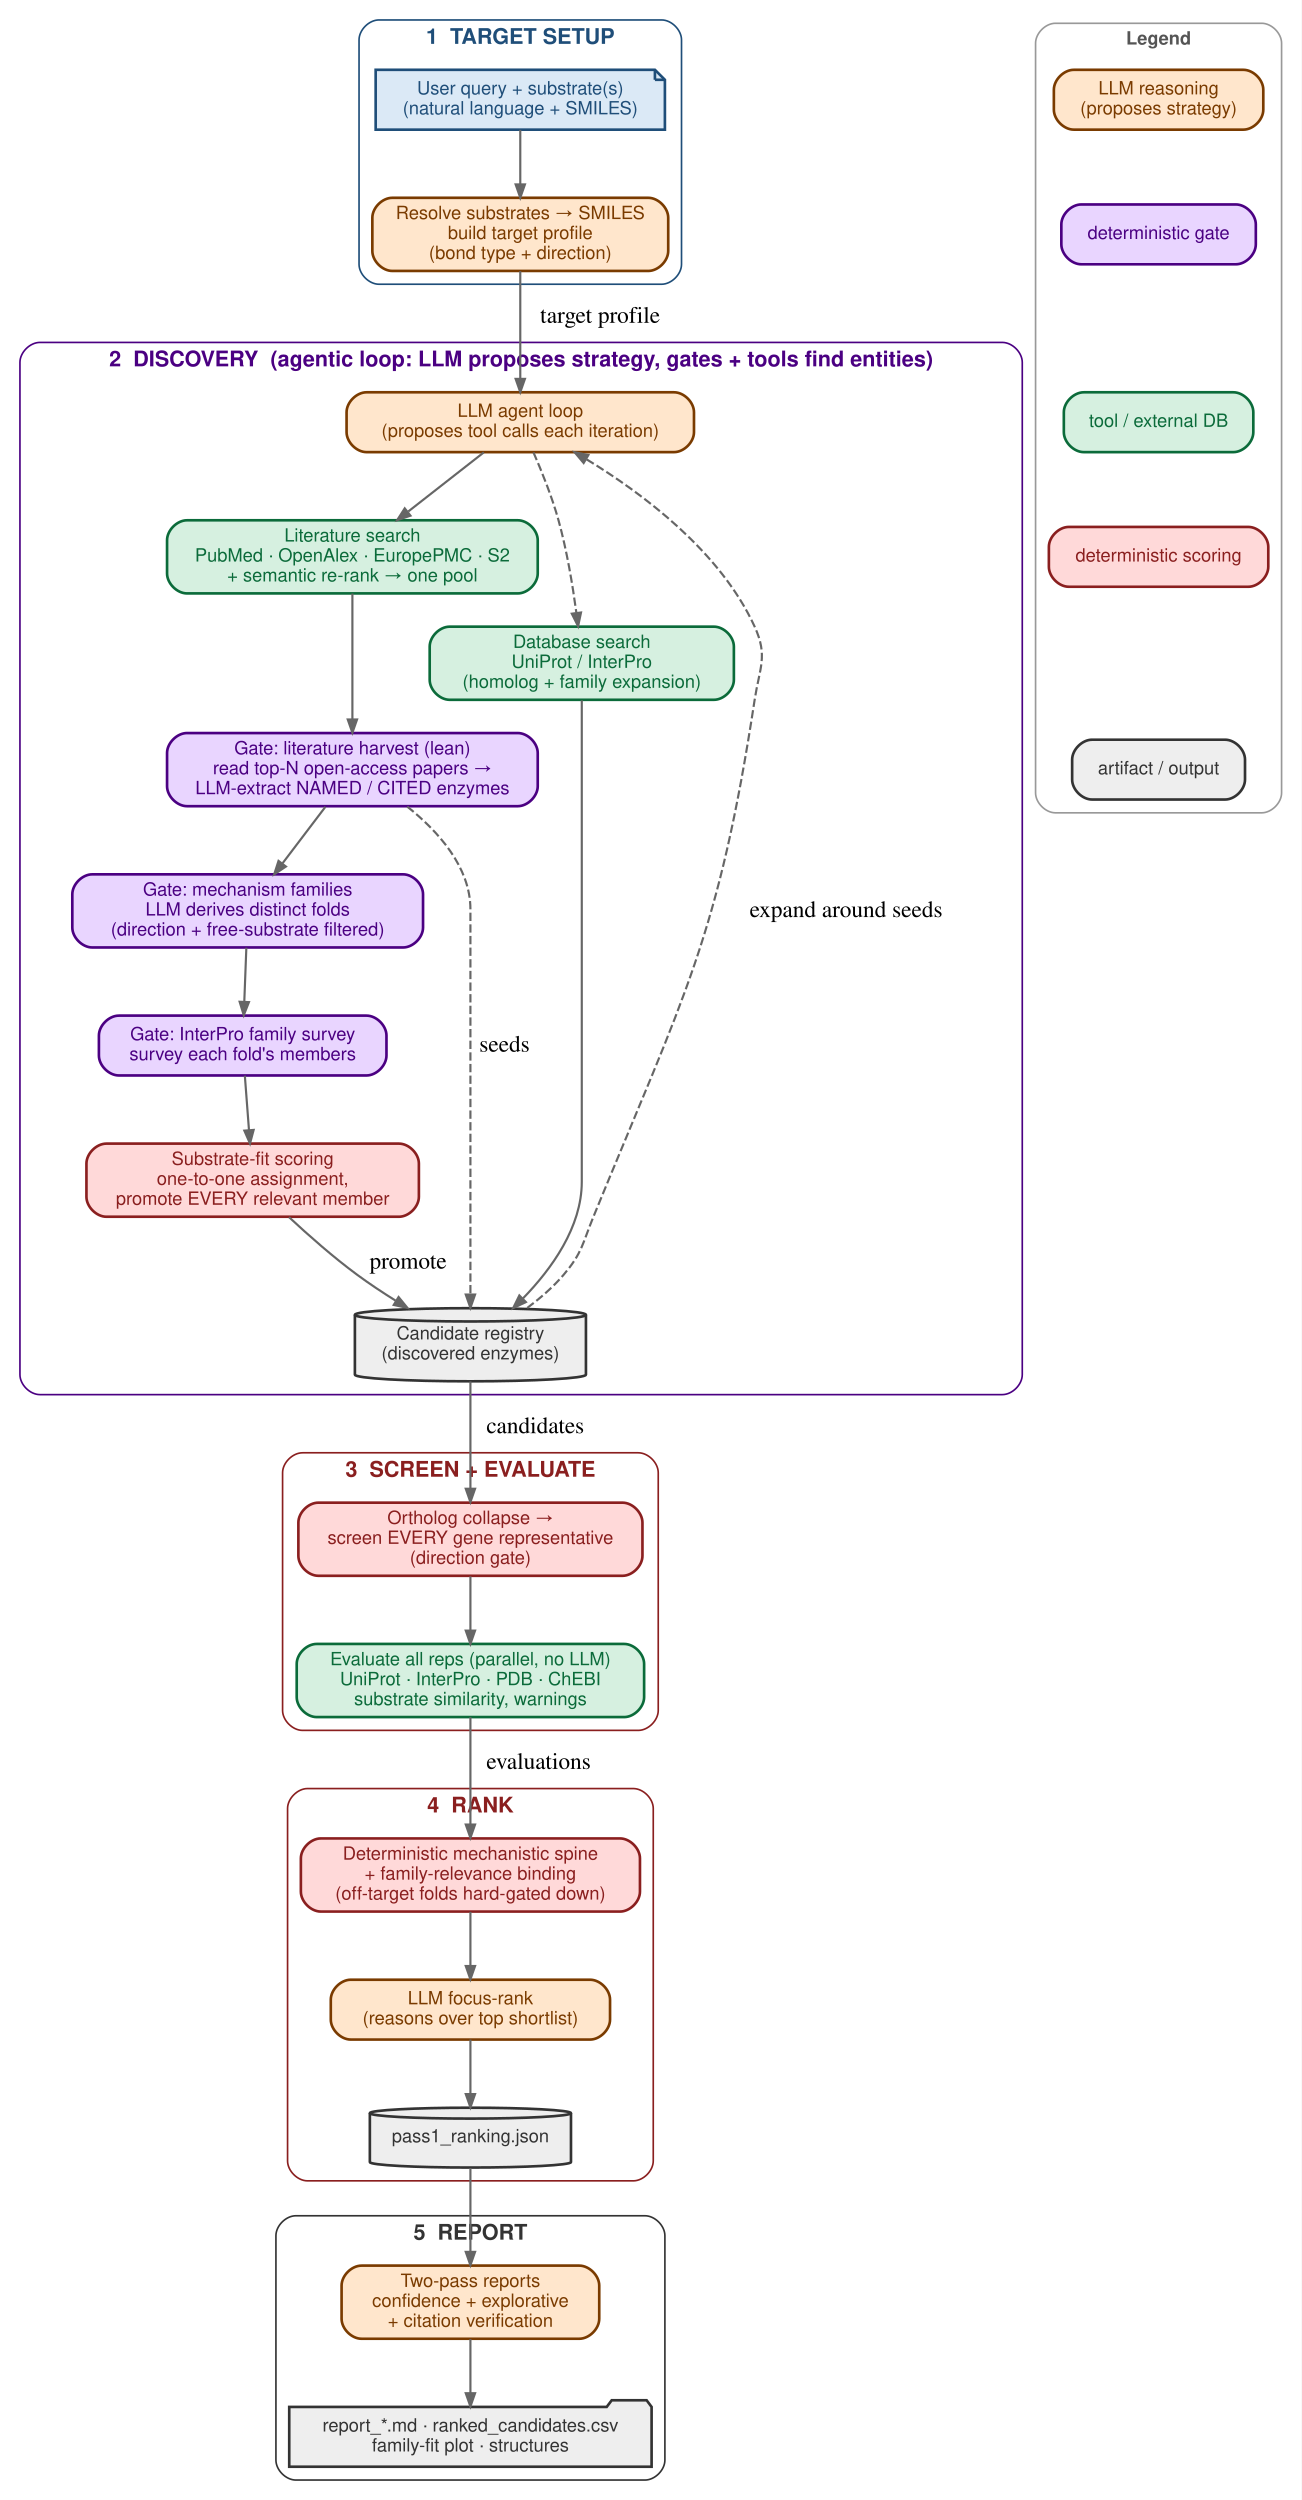
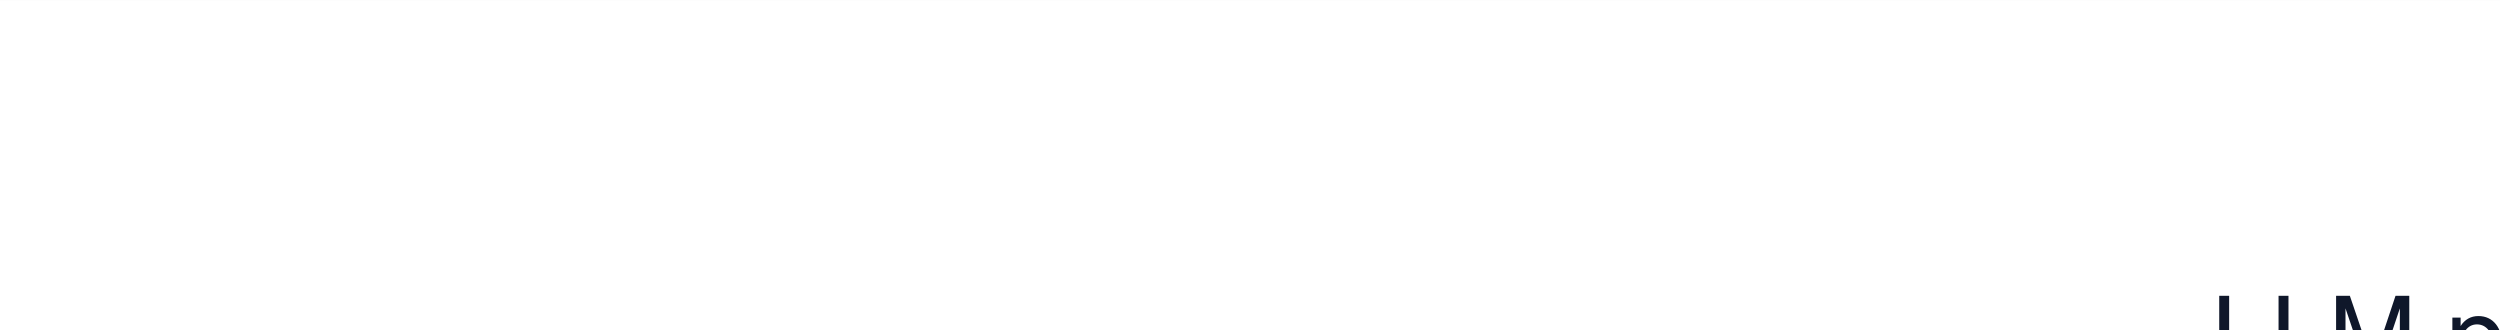
- <svg xmlns="http://www.w3.org/2000/svg" width="783pt" height="1504pt" viewBox="0.00 0.00 783.00 1504.00">
-   <g id="graph0" class="graph" transform="scale(1 1) rotate(0) translate(4 1500)">
-     <polygon fill="white" stroke="transparent" points="-4,4 -4,-1500 779,-1500 779,4 -4,4" />
-     <g id="clust1" class="cluster">
-       <path fill="white" stroke="#1f4e79" d="M224,-1329C224,-1329 394,-1329 394,-1329 400,-1329 406,-1335 406,-1341 406,-1341 406,-1476 406,-1476 406,-1482 400,-1488 394,-1488 394,-1488 224,-1488 224,-1488 218,-1488 212,-1482 212,-1476 212,-1476 212,-1341 212,-1341 212,-1335 218,-1329 224,-1329" />
-       <text text-anchor="middle" x="309" y="-1473.6" font-family="Helvetica,sans-Serif" font-weight="bold" font-size="13.00" fill="#1f4e79">1  TARGET SETUP</text>
-     </g>
-     <g id="clust2" class="cluster">
-       <path fill="white" stroke="#4b0082" d="M20,-661C20,-661 599,-661 599,-661 605,-661 611,-667 611,-673 611,-673 611,-1282 611,-1282 611,-1288 605,-1294 599,-1294 599,-1294 20,-1294 20,-1294 14,-1294 8,-1288 8,-1282 8,-1282 8,-673 8,-673 8,-667 14,-661 20,-661" />
-       <text text-anchor="middle" x="309.5" y="-1279.6" font-family="Helvetica,sans-Serif" font-weight="bold" font-size="13.00" fill="#4b0082">2  DISCOVERY  (agentic loop: LLM proposes strategy, gates + tools find entities)</text>
-     </g>
-     <g id="clust3" class="cluster">
-       <path fill="white" stroke="#8a1f1f" d="M178,-459C178,-459 380,-459 380,-459 386,-459 392,-465 392,-471 392,-471 392,-614 392,-614 392,-620 386,-626 380,-626 380,-626 178,-626 178,-626 172,-626 166,-620 166,-614 166,-614 166,-471 166,-471 166,-465 172,-459 178,-459" />
-       <text text-anchor="middle" x="279" y="-611.6" font-family="Helvetica,sans-Serif" font-weight="bold" font-size="13.00" fill="#8a1f1f">3  SCREEN + EVALUATE</text>
-     </g>
-     <g id="clust4" class="cluster">
-       <path fill="white" stroke="#8a1f1f" d="M181,-188C181,-188 377,-188 377,-188 383,-188 389,-194 389,-200 389,-200 389,-412 389,-412 389,-418 383,-424 377,-424 377,-424 181,-424 181,-424 175,-424 169,-418 169,-412 169,-412 169,-200 169,-200 169,-194 175,-188 181,-188" />
-       <text text-anchor="middle" x="279" y="-409.6" font-family="Helvetica,sans-Serif" font-weight="bold" font-size="13.00" fill="#8a1f1f">4  RANK</text>
-     </g>
-     <g id="clust5" class="cluster">
-       <path fill="white" stroke="#333333" d="M174,-8C174,-8 384,-8 384,-8 390,-8 396,-14 396,-20 396,-20 396,-155 396,-155 396,-161 390,-167 384,-167 384,-167 174,-167 174,-167 168,-167 162,-161 162,-155 162,-155 162,-20 162,-20 162,-14 168,-8 174,-8" />
-       <text text-anchor="middle" x="279" y="-152.6" font-family="Helvetica,sans-Serif" font-weight="bold" font-size="13.00" fill="#333333">5  REPORT</text>
-     </g>
-     <g id="clust6" class="cluster">
-       <path fill="white" stroke="#999999" d="M631,-1011C631,-1011 755,-1011 755,-1011 761,-1011 767,-1017 767,-1023 767,-1023 767,-1474 767,-1474 767,-1480 761,-1486 755,-1486 755,-1486 631,-1486 631,-1486 625,-1486 619,-1480 619,-1474 619,-1474 619,-1023 619,-1023 619,-1017 625,-1011 631,-1011" />
-       <text text-anchor="middle" x="693" y="-1473.2" font-family="Helvetica,sans-Serif" font-weight="bold" font-size="11.00" fill="#555555">Legend</text>
-     </g>
+ <svg xmlns="http://www.w3.org/2000/svg" width="4382pt" height="578pt" viewBox="0.00 0.00 1434.00 189.00">
+   <g id="graph0" class="graph" transform="scale(3.06 3.06) rotate(0) translate(4 185)">
+     <polygon fill="white" stroke="transparent" points="-4,4 -4,-185 1430,-185 1430,4 -4,4" />
+     <text text-anchor="middle" x="713" y="-137" font-family="Helvetica,sans-Serif" font-size="20.00" fill="#0f172a">Enzyme Discovery Agent — workflow</text>
+     <text text-anchor="middle" x="713" y="-115" font-family="Helvetica,sans-Serif" font-size="20.00" fill="#0f172a">LLM proposes strategy · deterministic gates + tools find the enzymes</text>
    <g id="node1" class="node">
-       <polygon fill="#dbe9f6" stroke="#1f4e79" stroke-width="1.6" points="390,-1458 222,-1458 222,-1422 396,-1422 396,-1452 390,-1458" />
-       <polyline fill="none" stroke="#1f4e79" stroke-width="1.6" points="390,-1458 390,-1452 " />
-       <polyline fill="none" stroke="#1f4e79" stroke-width="1.6" points="396,-1452 390,-1452 " />
-       <text text-anchor="middle" x="309" y="-1443.2" font-family="Helvetica,sans-Serif" font-size="11.00" fill="#1f4e79">User query + substrate(s)</text>
-       <text text-anchor="middle" x="309" y="-1431.2" font-family="Helvetica,sans-Serif" font-size="11.00" fill="#1f4e79">(natural language + SMILES)</text>
+       <path fill="#e4ecfc" stroke="#2563eb" stroke-width="2.4" d="M226,-105C226,-105 12,-105 12,-105 6,-105 0,-99 0,-93 0,-93 0,-12 0,-12 0,-6 6,0 12,0 12,0 226,0 226,0 232,0 238,-6 238,-12 238,-12 238,-93 238,-93 238,-99 232,-105 226,-105" />
+       <text text-anchor="start" x="31" y="-63.5" font-family="Helvetica,sans-Serif" font-weight="bold" font-size="30.00" fill="#2563eb">1</text>
+       <text text-anchor="start" x="53" y="-63.5" font-family="Helvetica,sans-Serif" font-size="14.00">  </text>
+       <text text-anchor="start" x="72" y="-63.5" font-family="Helvetica,sans-Serif" font-weight="bold" font-size="19.00" fill="#0f172a">Target setup</text>
+       <text text-anchor="start" x="25.5" y="-35.1" font-family="Helvetica,sans-Serif" font-size="13.00" fill="#334155">resolve substrate → SMILES;</text>
+       <text text-anchor="start" x="24" y="-21.1" font-family="Helvetica,sans-Serif" font-size="13.00" fill="#334155">derive bond type &amp; direction</text>
    </g>
    <g id="node2" class="node">
-       <path fill="#ffe6cc" stroke="#7a3b00" stroke-width="1.6" d="M386,-1381C386,-1381 232,-1381 232,-1381 226,-1381 220,-1375 220,-1369 220,-1369 220,-1349 220,-1349 220,-1343 226,-1337 232,-1337 232,-1337 386,-1337 386,-1337 392,-1337 398,-1343 398,-1349 398,-1349 398,-1369 398,-1369 398,-1375 392,-1381 386,-1381" />
-       <text text-anchor="middle" x="309" y="-1368.2" font-family="Helvetica,sans-Serif" font-size="11.00" fill="#7a3b00">Resolve substrates → SMILES</text>
-       <text text-anchor="middle" x="309" y="-1356.2" font-family="Helvetica,sans-Serif" font-size="11.00" fill="#7a3b00">build target profile</text>
-       <text text-anchor="middle" x="309" y="-1344.2" font-family="Helvetica,sans-Serif" font-size="11.00" fill="#7a3b00">(bond type + direction)</text>
+       <path fill="#efe7fc" stroke="#7c3aed" stroke-width="2.4" d="M577,-105C577,-105 300,-105 300,-105 294,-105 288,-99 288,-93 288,-93 288,-12 288,-12 288,-6 294,0 300,0 300,0 577,0 577,0 583,0 589,-6 589,-12 589,-12 589,-93 589,-93 589,-99 583,-105 577,-105" />
+       <text text-anchor="start" x="365.5" y="-63.5" font-family="Helvetica,sans-Serif" font-weight="bold" font-size="30.00" fill="#7c3aed">2</text>
+       <text text-anchor="start" x="387.5" y="-63.5" font-family="Helvetica,sans-Serif" font-size="14.00">  </text>
+       <text text-anchor="start" x="406.5" y="-63.5" font-family="Helvetica,sans-Serif" font-weight="bold" font-size="19.00" fill="#0f172a">Discovery</text>
+       <text text-anchor="start" x="324" y="-35.1" font-family="Helvetica,sans-Serif" font-size="13.00" fill="#334155">literature + mechanism families →</text>
+       <text text-anchor="start" x="312.5" y="-21.1" font-family="Helvetica,sans-Serif" font-size="13.00" fill="#334155">InterPro survey → promote candidates</text>
    </g>
    <g id="edge1" class="edge">
-       <path fill="none" stroke="#666666" stroke-width="1.3" d="M309,-1421.86C309,-1412.31 309,-1400.17 309,-1389.17" />
-       <polygon fill="#666666" stroke="#666666" stroke-width="1.3" points="311.8,-1389.05 309,-1381.05 306.2,-1389.05 311.8,-1389.05" />
+       <path fill="none" stroke="#94a3b8" stroke-width="2.6" d="M238.23,-52.5C250.77,-52.5 263.68,-52.5 276.6,-52.5" />
+       <polygon fill="#94a3b8" stroke="#94a3b8" stroke-width="2.6" points="276.96,-56.35 287.96,-52.5 276.96,-48.65 276.96,-56.35" />
    </g>
    <g id="node3" class="node">
-       <path fill="#ffe6cc" stroke="#7a3b00" stroke-width="1.6" d="M401.5,-1264C401.5,-1264 216.5,-1264 216.5,-1264 210.5,-1264 204.5,-1258 204.5,-1252 204.5,-1252 204.5,-1240 204.5,-1240 204.5,-1234 210.5,-1228 216.5,-1228 216.5,-1228 401.5,-1228 401.5,-1228 407.5,-1228 413.5,-1234 413.5,-1240 413.5,-1240 413.5,-1252 413.5,-1252 413.5,-1258 407.5,-1264 401.5,-1264" />
-       <text text-anchor="middle" x="309" y="-1249.2" font-family="Helvetica,sans-Serif" font-size="11.00" fill="#7a3b00">LLM agent loop</text>
-       <text text-anchor="middle" x="309" y="-1237.2" font-family="Helvetica,sans-Serif" font-size="11.00" fill="#7a3b00">(proposes tool calls each iteration)</text>
+       <path fill="#e1f2f0" stroke="#0d9488" stroke-width="2.4" d="M868,-105C868,-105 651,-105 651,-105 645,-105 639,-99 639,-93 639,-93 639,-12 639,-12 639,-6 645,0 651,0 651,0 868,0 868,0 874,0 880,-6 880,-12 880,-12 880,-93 880,-93 880,-99 874,-105 868,-105" />
+       <text text-anchor="start" x="692.5" y="-63.5" font-family="Helvetica,sans-Serif" font-weight="bold" font-size="30.00" fill="#0d9488">3</text>
+       <text text-anchor="start" x="714.5" y="-63.5" font-family="Helvetica,sans-Serif" font-size="14.00">  </text>
+       <text text-anchor="start" x="733.5" y="-63.5" font-family="Helvetica,sans-Serif" font-weight="bold" font-size="19.00" fill="#0f172a">Evaluate</text>
+       <text text-anchor="start" x="663.5" y="-35.1" font-family="Helvetica,sans-Serif" font-size="13.00" fill="#334155">one representative per gene;</text>
+       <text text-anchor="start" x="663.5" y="-21.1" font-family="Helvetica,sans-Serif" font-size="13.00" fill="#334155">evaluate every one (parallel)</text>
    </g>
-     <g id="edge16" class="edge">
-       <path fill="none" stroke="#666666" stroke-width="1.3" d="M309,-1336.86C309,-1318.45 309,-1291.72 309,-1272.2" />
-       <polygon fill="#666666" stroke="#666666" stroke-width="1.3" points="311.8,-1272.06 309,-1264.06 306.2,-1272.06 311.8,-1272.06" />
-       <text text-anchor="middle" x="357" y="-1305.8" font-family="Times,serif" font-size="14.00">target profile</text>
+     <g id="edge2" class="edge">
+       <path fill="none" stroke="#94a3b8" stroke-width="2.6" d="M589.19,-52.5C602.09,-52.5 615.07,-52.5 627.8,-52.5" />
+       <polygon fill="#94a3b8" stroke="#94a3b8" stroke-width="2.6" points="627.91,-56.35 638.91,-52.5 627.91,-48.65 627.91,-56.35" />
    </g>
    <g id="node4" class="node">
-       <path fill="#d6f0e0" stroke="#0b6b3a" stroke-width="1.6" d="M307.5,-1187C307.5,-1187 108.5,-1187 108.5,-1187 102.5,-1187 96.5,-1181 96.5,-1175 96.5,-1175 96.5,-1155 96.5,-1155 96.5,-1149 102.5,-1143 108.5,-1143 108.5,-1143 307.5,-1143 307.5,-1143 313.5,-1143 319.5,-1149 319.5,-1155 319.5,-1155 319.5,-1175 319.5,-1175 319.5,-1181 313.5,-1187 307.5,-1187" />
-       <text text-anchor="middle" x="208" y="-1174.2" font-family="Helvetica,sans-Serif" font-size="11.00" fill="#0b6b3a">Literature search</text>
-       <text text-anchor="middle" x="208" y="-1162.2" font-family="Helvetica,sans-Serif" font-size="11.00" fill="#0b6b3a">PubMed · OpenAlex · EuropePMC · S2</text>
-       <text text-anchor="middle" x="208" y="-1150.2" font-family="Helvetica,sans-Serif" font-size="11.00" fill="#0b6b3a">+ semantic re-rank → one pool</text>
+       <path fill="#fbe3e9" stroke="#e11d48" stroke-width="2.4" d="M1093,-105C1093,-105 942,-105 942,-105 936,-105 930,-99 930,-93 930,-93 930,-12 930,-12 930,-6 936,0 942,0 942,0 1093,0 1093,0 1099,0 1105,-6 1105,-12 1105,-12 1105,-93 1105,-93 1105,-99 1099,-105 1093,-105" />
+       <text text-anchor="start" x="970" y="-63.5" font-family="Helvetica,sans-Serif" font-weight="bold" font-size="30.00" fill="#e11d48">4</text>
+       <text text-anchor="start" x="992" y="-63.5" font-family="Helvetica,sans-Serif" font-size="14.00">  </text>
+       <text text-anchor="start" x="1011" y="-63.5" font-family="Helvetica,sans-Serif" font-weight="bold" font-size="19.00" fill="#0f172a">Rank</text>
+       <text text-anchor="start" x="954.5" y="-35.1" font-family="Helvetica,sans-Serif" font-size="13.00" fill="#334155">deterministic spine</text>
+       <text text-anchor="start" x="960" y="-21.1" font-family="Helvetica,sans-Serif" font-size="13.00" fill="#334155">+ LLM focus-rank</text>
    </g>
-     <g id="edge2" class="edge">
-       <path fill="none" stroke="#666666" stroke-width="1.3" d="M287.08,-1227.86C273.8,-1217.47 256.59,-1204 241.61,-1192.29" />
-       <polygon fill="#666666" stroke="#666666" stroke-width="1.3" points="242.94,-1189.77 234.91,-1187.05 239.48,-1194.18 242.94,-1189.77" />
-     </g>
-     <g id="node9" class="node">
-       <path fill="#d6f0e0" stroke="#0b6b3a" stroke-width="1.6" d="M425.5,-1123C425.5,-1123 266.5,-1123 266.5,-1123 260.5,-1123 254.5,-1117 254.5,-1111 254.5,-1111 254.5,-1091 254.5,-1091 254.5,-1085 260.5,-1079 266.5,-1079 266.5,-1079 425.5,-1079 425.5,-1079 431.5,-1079 437.5,-1085 437.5,-1091 437.5,-1091 437.5,-1111 437.5,-1111 437.5,-1117 431.5,-1123 425.5,-1123" />
-       <text text-anchor="middle" x="346" y="-1110.2" font-family="Helvetica,sans-Serif" font-size="11.00" fill="#0b6b3a">Database search</text>
-       <text text-anchor="middle" x="346" y="-1098.2" font-family="Helvetica,sans-Serif" font-size="11.00" fill="#0b6b3a">UniProt / InterPro</text>
-       <text text-anchor="middle" x="346" y="-1086.2" font-family="Helvetica,sans-Serif" font-size="11.00" fill="#0b6b3a">(homolog + family expansion)</text>
-     </g>
-     <g id="edge8" class="edge">
-       <path fill="none" stroke="#666666" stroke-width="1.3" stroke-dasharray="5,2" d="M316.94,-1227.82C321.91,-1216.45 328.09,-1201.09 332,-1187 337.03,-1168.84 340.51,-1147.96 342.73,-1131.44" />
-       <polygon fill="#666666" stroke="#666666" stroke-width="1.3" points="345.54,-1131.52 343.78,-1123.23 339.99,-1130.81 345.54,-1131.52" />
+     <g id="edge3" class="edge">
+       <path fill="none" stroke="#94a3b8" stroke-width="2.6" d="M880.26,-52.5C893.01,-52.5 905.87,-52.5 918.33,-52.5" />
+       <polygon fill="#94a3b8" stroke="#94a3b8" stroke-width="2.6" points="918.65,-56.35 929.65,-52.5 918.65,-48.65 918.65,-56.35" />
    </g>
    <g id="node5" class="node">
-       <path fill="#e9d5ff" stroke="#4b0082" stroke-width="1.6" d="M307.5,-1059C307.5,-1059 108.5,-1059 108.5,-1059 102.5,-1059 96.5,-1053 96.5,-1047 96.5,-1047 96.5,-1027 96.5,-1027 96.5,-1021 102.5,-1015 108.5,-1015 108.5,-1015 307.5,-1015 307.5,-1015 313.5,-1015 319.5,-1021 319.5,-1027 319.5,-1027 319.5,-1047 319.5,-1047 319.5,-1053 313.5,-1059 307.5,-1059" />
-       <text text-anchor="middle" x="208" y="-1046.2" font-family="Helvetica,sans-Serif" font-size="11.00" fill="#4b0082">Gate: literature harvest (lean)</text>
-       <text text-anchor="middle" x="208" y="-1034.2" font-family="Helvetica,sans-Serif" font-size="11.00" fill="#4b0082">read top-N open-access papers →</text>
-       <text text-anchor="middle" x="208" y="-1022.2" font-family="Helvetica,sans-Serif" font-size="11.00" fill="#4b0082">LLM-extract NAMED / CITED enzymes</text>
-     </g>
-     <g id="edge3" class="edge">
-       <path fill="none" stroke="#666666" stroke-width="1.3" d="M208,-1142.91C208,-1122.2 208,-1090.42 208,-1067.26" />
-       <polygon fill="#666666" stroke="#666666" stroke-width="1.3" points="210.8,-1067.16 208,-1059.16 205.2,-1067.16 210.8,-1067.16" />
-     </g>
-     <g id="node6" class="node">
-       <path fill="#e9d5ff" stroke="#4b0082" stroke-width="1.6" d="M238.5,-974C238.5,-974 51.5,-974 51.5,-974 45.5,-974 39.5,-968 39.5,-962 39.5,-962 39.5,-942 39.5,-942 39.5,-936 45.5,-930 51.5,-930 51.5,-930 238.5,-930 238.5,-930 244.5,-930 250.5,-936 250.5,-942 250.5,-942 250.5,-962 250.5,-962 250.5,-968 244.5,-974 238.5,-974" />
-       <text text-anchor="middle" x="145" y="-961.2" font-family="Helvetica,sans-Serif" font-size="11.00" fill="#4b0082">Gate: mechanism families</text>
-       <text text-anchor="middle" x="145" y="-949.2" font-family="Helvetica,sans-Serif" font-size="11.00" fill="#4b0082">LLM derives distinct folds</text>
-       <text text-anchor="middle" x="145" y="-937.2" font-family="Helvetica,sans-Serif" font-size="11.00" fill="#4b0082">(direction + free-substrate filtered)</text>
+       <path fill="#e6e8ea" stroke="#334155" stroke-width="2.4" d="M1414,-105C1414,-105 1167,-105 1167,-105 1161,-105 1155,-99 1155,-93 1155,-93 1155,-12 1155,-12 1155,-6 1161,0 1167,0 1167,0 1414,0 1414,0 1420,0 1426,-6 1426,-12 1426,-12 1426,-93 1426,-93 1426,-99 1420,-105 1414,-105" />
+       <text text-anchor="start" x="1234" y="-63.5" font-family="Helvetica,sans-Serif" font-weight="bold" font-size="30.00" fill="#334155">5</text>
+       <text text-anchor="start" x="1256" y="-63.5" font-family="Helvetica,sans-Serif" font-size="14.00">  </text>
+       <text text-anchor="start" x="1275" y="-63.5" font-family="Helvetica,sans-Serif" font-weight="bold" font-size="19.00" fill="#0f172a">Report</text>
+       <text text-anchor="start" x="1179.5" y="-35.1" font-family="Helvetica,sans-Serif" font-size="13.00" fill="#334155">confidence &amp; explorative reports,</text>
+       <text text-anchor="start" x="1192" y="-21.1" font-family="Helvetica,sans-Serif" font-size="13.00" fill="#334155">ranked candidates, structures</text>
    </g>
    <g id="edge4" class="edge">
-       <path fill="none" stroke="#666666" stroke-width="1.3" d="M191.78,-1014.63C183.93,-1004.28 174.41,-991.74 166.01,-980.68" />
-       <polygon fill="#666666" stroke="#666666" stroke-width="1.3" points="168.02,-978.69 160.95,-974.01 163.56,-982.08 168.02,-978.69" />
-     </g>
-     <g id="node10" class="node">
-       <path fill="#eeeeee" stroke="#333333" stroke-width="1.6" d="M348.5,-709C348.5,-711.21 317.35,-713 279,-713 240.65,-713 209.5,-711.21 209.5,-709 209.5,-709 209.5,-673 209.5,-673 209.5,-670.79 240.65,-669 279,-669 317.35,-669 348.5,-670.79 348.5,-673 348.5,-673 348.5,-709 348.5,-709" />
-       <path fill="none" stroke="#333333" stroke-width="1.6" d="M348.5,-709C348.5,-706.79 317.35,-705 279,-705 240.65,-705 209.5,-706.79 209.5,-709" />
-       <text text-anchor="middle" x="279" y="-694.2" font-family="Helvetica,sans-Serif" font-size="11.00" fill="#333333">Candidate registry</text>
-       <text text-anchor="middle" x="279" y="-682.2" font-family="Helvetica,sans-Serif" font-size="11.00" fill="#333333">(discovered enzymes)</text>
-     </g>
-     <g id="edge10" class="edge">
-       <path fill="none" stroke="#666666" stroke-width="1.3" stroke-dasharray="5,2" d="M241.01,-1014.73C259.55,-999.96 279,-978.41 279,-953 279,-953 279,-953 279,-789 279,-766.26 279,-740.53 279,-721.28" />
-       <polygon fill="#666666" stroke="#666666" stroke-width="1.3" points="281.8,-721.19 279,-713.19 276.2,-721.19 281.8,-721.19" />
-       <text text-anchor="middle" x="299.5" y="-867.3" font-family="Times,serif" font-size="14.00">seeds</text>
-     </g>
-     <g id="node7" class="node">
-       <path fill="#e9d5ff" stroke="#4b0082" stroke-width="1.6" d="M216.5,-889C216.5,-889 67.5,-889 67.5,-889 61.5,-889 55.5,-883 55.5,-877 55.5,-877 55.5,-865 55.5,-865 55.5,-859 61.5,-853 67.5,-853 67.5,-853 216.5,-853 216.5,-853 222.5,-853 228.5,-859 228.5,-865 228.5,-865 228.5,-877 228.5,-877 228.5,-883 222.5,-889 216.5,-889" />
-       <text text-anchor="middle" x="142" y="-874.2" font-family="Helvetica,sans-Serif" font-size="11.00" fill="#4b0082">Gate: InterPro family survey</text>
-       <text text-anchor="middle" x="142" y="-862.2" font-family="Helvetica,sans-Serif" font-size="11.00" fill="#4b0082">survey each fold's members</text>
-     </g>
-     <g id="edge5" class="edge">
-       <path fill="none" stroke="#666666" stroke-width="1.3" d="M144.2,-929.83C143.82,-919.8 143.36,-907.75 142.96,-897.25" />
-       <polygon fill="#666666" stroke="#666666" stroke-width="1.3" points="145.76,-897.12 142.65,-889.23 140.16,-897.34 145.76,-897.12" />
-     </g>
-     <g id="node8" class="node">
-       <path fill="#ffd9d9" stroke="#8a1f1f" stroke-width="1.6" d="M236,-812C236,-812 60,-812 60,-812 54,-812 48,-806 48,-800 48,-800 48,-780 48,-780 48,-774 54,-768 60,-768 60,-768 236,-768 236,-768 242,-768 248,-774 248,-780 248,-780 248,-800 248,-800 248,-806 242,-812 236,-812" />
-       <text text-anchor="middle" x="148" y="-799.2" font-family="Helvetica,sans-Serif" font-size="11.00" fill="#8a1f1f">Substrate-fit scoring</text>
-       <text text-anchor="middle" x="148" y="-787.2" font-family="Helvetica,sans-Serif" font-size="11.00" fill="#8a1f1f">one-to-one assignment,</text>
-       <text text-anchor="middle" x="148" y="-775.2" font-family="Helvetica,sans-Serif" font-size="11.00" fill="#8a1f1f">promote EVERY relevant member</text>
-     </g>
-     <g id="edge6" class="edge">
-       <path fill="none" stroke="#666666" stroke-width="1.3" d="M143.3,-852.86C144.03,-843.31 144.95,-831.17 145.78,-820.17" />
-       <polygon fill="#666666" stroke="#666666" stroke-width="1.3" points="148.59,-820.24 146.4,-812.05 143,-819.81 148.59,-820.24" />
-     </g>
-     <g id="edge7" class="edge">
-       <path fill="none" stroke="#666666" stroke-width="1.3" d="M169.9,-767.73C181.64,-756.8 196.62,-743.58 211,-733 218.22,-727.68 226.17,-722.42 234,-717.52" />
-       <polygon fill="#666666" stroke="#666666" stroke-width="1.3" points="235.79,-719.71 241.14,-713.14 232.86,-714.94 235.79,-719.71" />
-       <text text-anchor="middle" x="241.5" y="-736.8" font-family="Times,serif" font-size="14.00">promote</text>
-     </g>
-     <g id="edge9" class="edge">
-       <path fill="none" stroke="#666666" stroke-width="1.3" d="M346,-1078.68C346,-1057.47 346,-1023.98 346,-995 346,-995 346,-995 346,-789 346,-761.79 327.92,-736.67 310.55,-718.82" />
-       <polygon fill="#666666" stroke="#666666" stroke-width="1.3" points="312.37,-716.68 304.71,-713.05 308.44,-720.67 312.37,-716.68" />
-     </g>
-     <g id="edge11" class="edge">
-       <path fill="none" stroke="#666666" stroke-width="1.3" stroke-dasharray="5,2" d="M313.13,-713.1C320.92,-718.92 328.74,-725.67 335,-733 346.36,-746.3 346.37,-751.81 353,-768 407.87,-901.99 428.2,-935.86 450,-1079 452.94,-1098.33 458.13,-1105.21 450,-1123 429.33,-1168.21 382.72,-1203.09 348.73,-1223.75" />
-       <polygon fill="#666666" stroke="#666666" stroke-width="1.3" points="347.12,-1221.45 341.68,-1227.95 349.98,-1226.26 347.12,-1221.45" />
-       <text text-anchor="middle" x="505" y="-948.3" font-family="Times,serif" font-size="14.00">expand around seeds</text>
-     </g>
-     <g id="node11" class="node">
-       <path fill="#ffd9d9" stroke="#8a1f1f" stroke-width="1.6" d="M370.5,-596C370.5,-596 187.5,-596 187.5,-596 181.5,-596 175.5,-590 175.5,-584 175.5,-584 175.5,-564 175.5,-564 175.5,-558 181.5,-552 187.5,-552 187.5,-552 370.5,-552 370.5,-552 376.5,-552 382.5,-558 382.5,-564 382.5,-564 382.5,-584 382.5,-584 382.5,-590 376.5,-596 370.5,-596" />
-       <text text-anchor="middle" x="279" y="-583.2" font-family="Helvetica,sans-Serif" font-size="11.00" fill="#8a1f1f">Ortholog collapse →</text>
-       <text text-anchor="middle" x="279" y="-571.2" font-family="Helvetica,sans-Serif" font-size="11.00" fill="#8a1f1f">screen EVERY gene representative</text>
-       <text text-anchor="middle" x="279" y="-559.2" font-family="Helvetica,sans-Serif" font-size="11.00" fill="#8a1f1f">(direction gate)</text>
-     </g>
-     <g id="edge17" class="edge">
-       <path fill="none" stroke="#666666" stroke-width="1.3" d="M279,-668.91C279,-650.86 279,-624.7 279,-604.57" />
-       <polygon fill="#666666" stroke="#666666" stroke-width="1.3" points="281.8,-604.35 279,-596.35 276.2,-604.35 281.8,-604.35" />
-       <text text-anchor="middle" x="318" y="-637.8" font-family="Times,serif" font-size="14.00">candidates</text>
-     </g>
-     <g id="node12" class="node">
-       <path fill="#d6f0e0" stroke="#0b6b3a" stroke-width="1.6" d="M371.5,-511C371.5,-511 186.5,-511 186.5,-511 180.5,-511 174.5,-505 174.5,-499 174.5,-499 174.5,-479 174.5,-479 174.5,-473 180.5,-467 186.5,-467 186.5,-467 371.5,-467 371.5,-467 377.5,-467 383.5,-473 383.5,-479 383.5,-479 383.5,-499 383.5,-499 383.5,-505 377.5,-511 371.5,-511" />
-       <text text-anchor="middle" x="279" y="-498.2" font-family="Helvetica,sans-Serif" font-size="11.00" fill="#0b6b3a">Evaluate all reps (parallel, no LLM)</text>
-       <text text-anchor="middle" x="279" y="-486.2" font-family="Helvetica,sans-Serif" font-size="11.00" fill="#0b6b3a">UniProt · InterPro · PDB · ChEBI</text>
-       <text text-anchor="middle" x="279" y="-474.2" font-family="Helvetica,sans-Serif" font-size="11.00" fill="#0b6b3a">substrate similarity, warnings</text>
-     </g>
-     <g id="edge12" class="edge">
-       <path fill="none" stroke="#666666" stroke-width="1.3" d="M279,-551.63C279,-541.77 279,-529.92 279,-519.25" />
-       <polygon fill="#666666" stroke="#666666" stroke-width="1.3" points="281.8,-519.01 279,-511.01 276.2,-519.01 281.8,-519.01" />
-     </g>
-     <g id="node13" class="node">
-       <path fill="#ffd9d9" stroke="#8a1f1f" stroke-width="1.6" d="M369,-394C369,-394 189,-394 189,-394 183,-394 177,-388 177,-382 177,-382 177,-362 177,-362 177,-356 183,-350 189,-350 189,-350 369,-350 369,-350 375,-350 381,-356 381,-362 381,-362 381,-382 381,-382 381,-388 375,-394 369,-394" />
-       <text text-anchor="middle" x="279" y="-381.2" font-family="Helvetica,sans-Serif" font-size="11.00" fill="#8a1f1f">Deterministic mechanistic spine</text>
-       <text text-anchor="middle" x="279" y="-369.2" font-family="Helvetica,sans-Serif" font-size="11.00" fill="#8a1f1f">+ family-relevance binding</text>
-       <text text-anchor="middle" x="279" y="-357.2" font-family="Helvetica,sans-Serif" font-size="11.00" fill="#8a1f1f">(off-target folds hard-gated down)</text>
-     </g>
-     <g id="edge18" class="edge">
-       <path fill="none" stroke="#666666" stroke-width="1.3" d="M279,-466.91C279,-448.86 279,-422.7 279,-402.57" />
-       <polygon fill="#666666" stroke="#666666" stroke-width="1.3" points="281.8,-402.35 279,-394.35 276.2,-402.35 281.8,-402.35" />
-       <text text-anchor="middle" x="320" y="-435.8" font-family="Times,serif" font-size="14.00">evaluations</text>
-     </g>
-     <g id="node14" class="node">
-       <path fill="#ffe6cc" stroke="#7a3b00" stroke-width="1.6" d="M351,-309C351,-309 207,-309 207,-309 201,-309 195,-303 195,-297 195,-297 195,-285 195,-285 195,-279 201,-273 207,-273 207,-273 351,-273 351,-273 357,-273 363,-279 363,-285 363,-285 363,-297 363,-297 363,-303 357,-309 351,-309" />
-       <text text-anchor="middle" x="279" y="-294.2" font-family="Helvetica,sans-Serif" font-size="11.00" fill="#7a3b00">LLM focus-rank</text>
-       <text text-anchor="middle" x="279" y="-282.2" font-family="Helvetica,sans-Serif" font-size="11.00" fill="#7a3b00">(reasons over top shortlist)</text>
-     </g>
-     <g id="edge13" class="edge">
-       <path fill="none" stroke="#666666" stroke-width="1.3" d="M279,-349.83C279,-339.8 279,-327.75 279,-317.25" />
-       <polygon fill="#666666" stroke="#666666" stroke-width="1.3" points="281.8,-317.23 279,-309.23 276.2,-317.23 281.8,-317.23" />
-     </g>
-     <g id="node15" class="node">
-       <path fill="#eeeeee" stroke="#333333" stroke-width="1.6" d="M339.5,-228.73C339.5,-230.53 312.38,-232 279,-232 245.62,-232 218.5,-230.53 218.5,-228.73 218.5,-228.73 218.5,-199.27 218.5,-199.27 218.5,-197.47 245.62,-196 279,-196 312.38,-196 339.5,-197.47 339.5,-199.27 339.5,-199.27 339.5,-228.73 339.5,-228.73" />
-       <path fill="none" stroke="#333333" stroke-width="1.6" d="M339.5,-228.73C339.5,-226.92 312.38,-225.45 279,-225.45 245.62,-225.45 218.5,-226.92 218.5,-228.73" />
-       <text text-anchor="middle" x="279" y="-211.2" font-family="Helvetica,sans-Serif" font-size="11.00" fill="#333333">pass1_ranking.json</text>
-     </g>
-     <g id="edge14" class="edge">
-       <path fill="none" stroke="#666666" stroke-width="1.3" d="M279,-272.98C279,-263.36 279,-251.16 279,-240.42" />
-       <polygon fill="#666666" stroke="#666666" stroke-width="1.3" points="281.8,-240.21 279,-232.21 276.2,-240.21 281.8,-240.21" />
-     </g>
-     <g id="node16" class="node">
-       <path fill="#ffe6cc" stroke="#7a3b00" stroke-width="1.6" d="M344.5,-137C344.5,-137 213.5,-137 213.5,-137 207.5,-137 201.5,-131 201.5,-125 201.5,-125 201.5,-105 201.5,-105 201.5,-99 207.5,-93 213.5,-93 213.5,-93 344.5,-93 344.5,-93 350.5,-93 356.5,-99 356.5,-105 356.5,-105 356.5,-125 356.5,-125 356.5,-131 350.5,-137 344.5,-137" />
-       <text text-anchor="middle" x="279" y="-124.2" font-family="Helvetica,sans-Serif" font-size="11.00" fill="#7a3b00">Two-pass reports</text>
-       <text text-anchor="middle" x="279" y="-112.2" font-family="Helvetica,sans-Serif" font-size="11.00" fill="#7a3b00">confidence + explorative</text>
-       <text text-anchor="middle" x="279" y="-100.2" font-family="Helvetica,sans-Serif" font-size="11.00" fill="#7a3b00">+ citation verification</text>
-     </g>
-     <g id="edge19" class="edge">
-       <path fill="none" stroke="#666666" stroke-width="1.3" d="M279,-195.66C279,-181.74 279,-161.88 279,-145.47" />
-       <polygon fill="#666666" stroke="#666666" stroke-width="1.3" points="281.8,-145.25 279,-137.25 276.2,-145.25 281.8,-145.25" />
-     </g>
-     <g id="node17" class="node">
-       <polygon fill="#eeeeee" stroke="#333333" stroke-width="1.6" points="388,-52 385,-56 364,-56 361,-52 170,-52 170,-16 388,-16 388,-52" />
-       <text text-anchor="middle" x="279" y="-37.2" font-family="Helvetica,sans-Serif" font-size="11.00" fill="#333333">report_*.md · ranked_candidates.csv</text>
-       <text text-anchor="middle" x="279" y="-25.2" font-family="Helvetica,sans-Serif" font-size="11.00" fill="#333333">family-fit plot · structures</text>
-     </g>
-     <g id="edge15" class="edge">
-       <path fill="none" stroke="#666666" stroke-width="1.3" d="M279,-92.83C279,-82.8 279,-70.75 279,-60.25" />
-       <polygon fill="#666666" stroke="#666666" stroke-width="1.3" points="281.8,-60.23 279,-52.23 276.2,-60.23 281.8,-60.23" />
-     </g>
-     <g id="node18" class="node">
-       <path fill="#ffe6cc" stroke="#7a3b00" stroke-width="1.6" d="M744,-1458C744,-1458 642,-1458 642,-1458 636,-1458 630,-1452 630,-1446 630,-1446 630,-1434 630,-1434 630,-1428 636,-1422 642,-1422 642,-1422 744,-1422 744,-1422 750,-1422 756,-1428 756,-1434 756,-1434 756,-1446 756,-1446 756,-1452 750,-1458 744,-1458" />
-       <text text-anchor="middle" x="693" y="-1443.2" font-family="Helvetica,sans-Serif" font-size="11.00" fill="#7a3b00">LLM reasoning</text>
-       <text text-anchor="middle" x="693" y="-1431.2" font-family="Helvetica,sans-Serif" font-size="11.00" fill="#7a3b00">(proposes strategy)</text>
-     </g>
-     <g id="node19" class="node">
-       <path fill="#e9d5ff" stroke="#4b0082" stroke-width="1.6" d="M739.5,-1377C739.5,-1377 646.5,-1377 646.5,-1377 640.5,-1377 634.5,-1371 634.5,-1365 634.5,-1365 634.5,-1353 634.5,-1353 634.5,-1347 640.5,-1341 646.5,-1341 646.5,-1341 739.5,-1341 739.5,-1341 745.5,-1341 751.5,-1347 751.5,-1353 751.5,-1353 751.5,-1365 751.5,-1365 751.5,-1371 745.5,-1377 739.5,-1377" />
-       <text text-anchor="middle" x="693" y="-1356.2" font-family="Helvetica,sans-Serif" font-size="11.00" fill="#4b0082">deterministic gate</text>
-     </g>
-     <g id="node20" class="node">
-       <path fill="#d6f0e0" stroke="#0b6b3a" stroke-width="1.6" d="M738,-1264C738,-1264 648,-1264 648,-1264 642,-1264 636,-1258 636,-1252 636,-1252 636,-1240 636,-1240 636,-1234 642,-1228 648,-1228 648,-1228 738,-1228 738,-1228 744,-1228 750,-1234 750,-1240 750,-1240 750,-1252 750,-1252 750,-1258 744,-1264 738,-1264" />
-       <text text-anchor="middle" x="693" y="-1243.2" font-family="Helvetica,sans-Serif" font-size="11.00" fill="#0b6b3a">tool / external DB</text>
-     </g>
-     <g id="node21" class="node">
-       <path fill="#ffd9d9" stroke="#8a1f1f" stroke-width="1.6" d="M747,-1183C747,-1183 639,-1183 639,-1183 633,-1183 627,-1177 627,-1171 627,-1171 627,-1159 627,-1159 627,-1153 633,-1147 639,-1147 639,-1147 747,-1147 747,-1147 753,-1147 759,-1153 759,-1159 759,-1159 759,-1171 759,-1171 759,-1177 753,-1183 747,-1183" />
-       <text text-anchor="middle" x="693" y="-1162.2" font-family="Helvetica,sans-Serif" font-size="11.00" fill="#8a1f1f">deterministic scoring</text>
-     </g>
-     <g id="node22" class="node">
-       <path fill="#eeeeee" stroke="#333333" stroke-width="1.6" d="M733,-1055C733,-1055 653,-1055 653,-1055 647,-1055 641,-1049 641,-1043 641,-1043 641,-1031 641,-1031 641,-1025 647,-1019 653,-1019 653,-1019 733,-1019 733,-1019 739,-1019 745,-1025 745,-1031 745,-1031 745,-1043 745,-1043 745,-1049 739,-1055 733,-1055" />
-       <text text-anchor="middle" x="693" y="-1034.2" font-family="Helvetica,sans-Serif" font-size="11.00" fill="#333333">artifact / output</text>
+       <path fill="none" stroke="#94a3b8" stroke-width="2.6" d="M1105.36,-52.5C1117.7,-52.5 1130.66,-52.5 1143.74,-52.5" />
+       <polygon fill="#94a3b8" stroke="#94a3b8" stroke-width="2.6" points="1143.76,-56.35 1154.76,-52.5 1143.76,-48.65 1143.76,-56.35" />
    </g>
  </g>
</svg>
